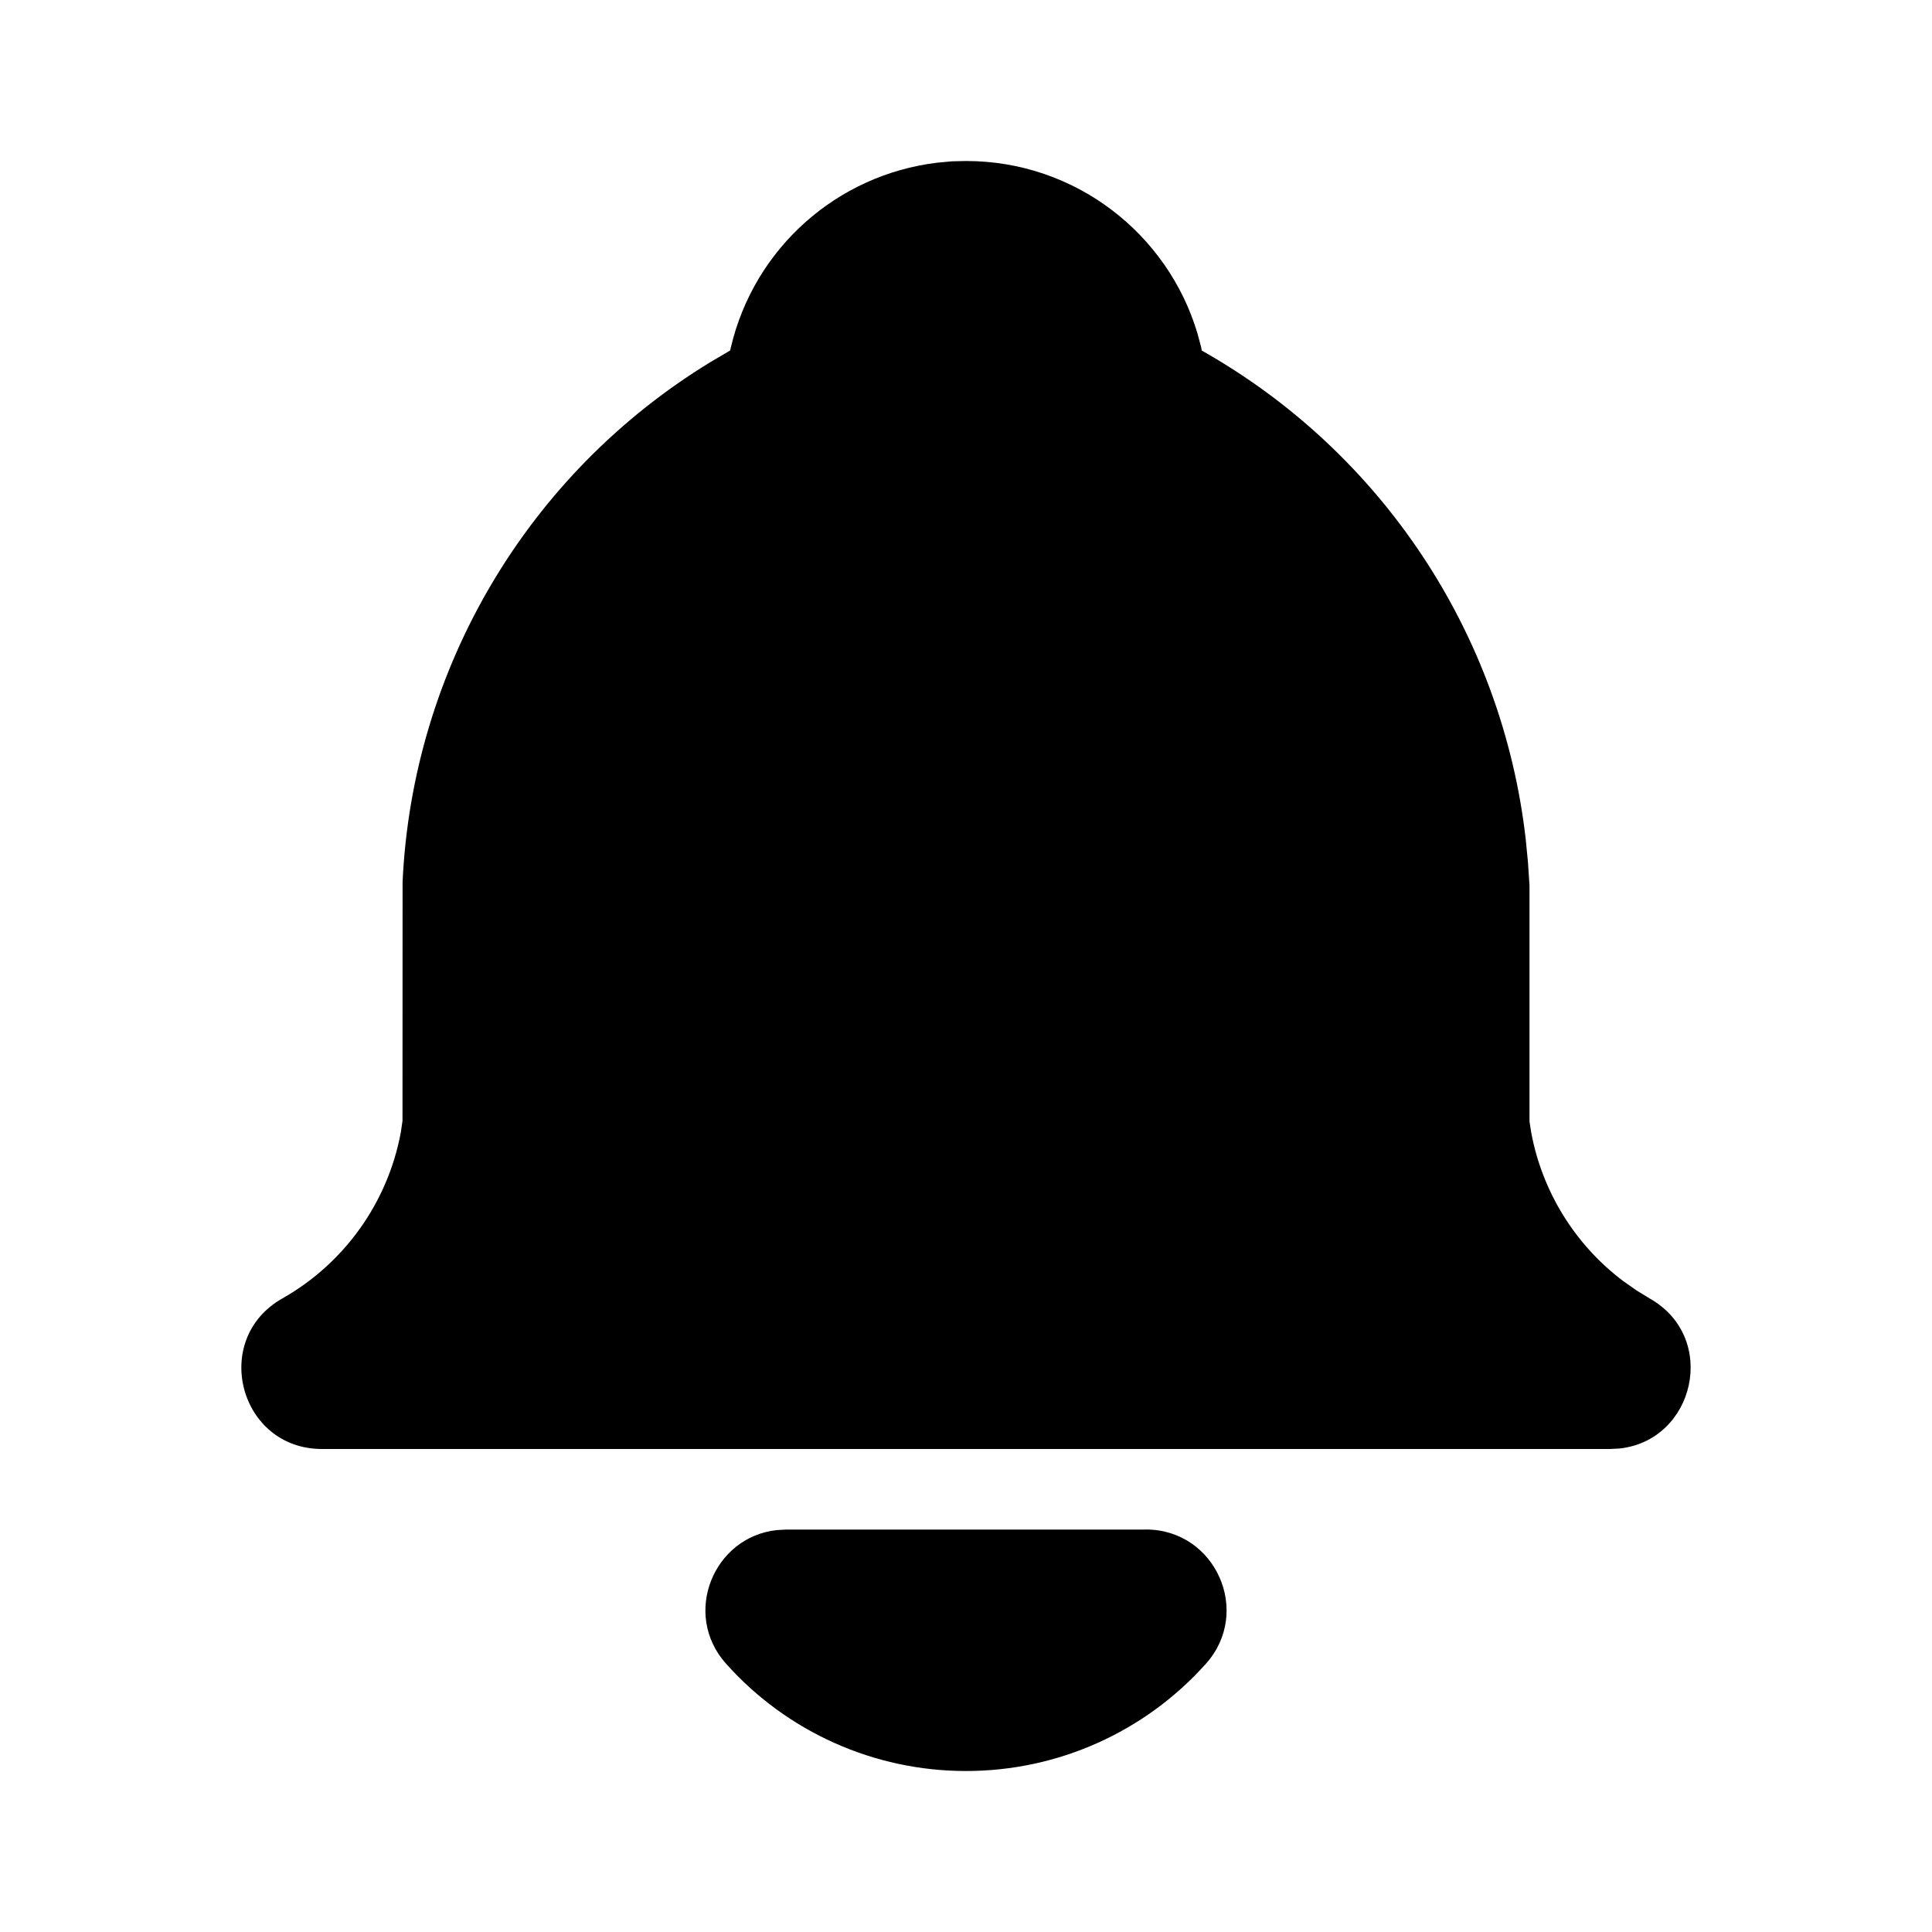
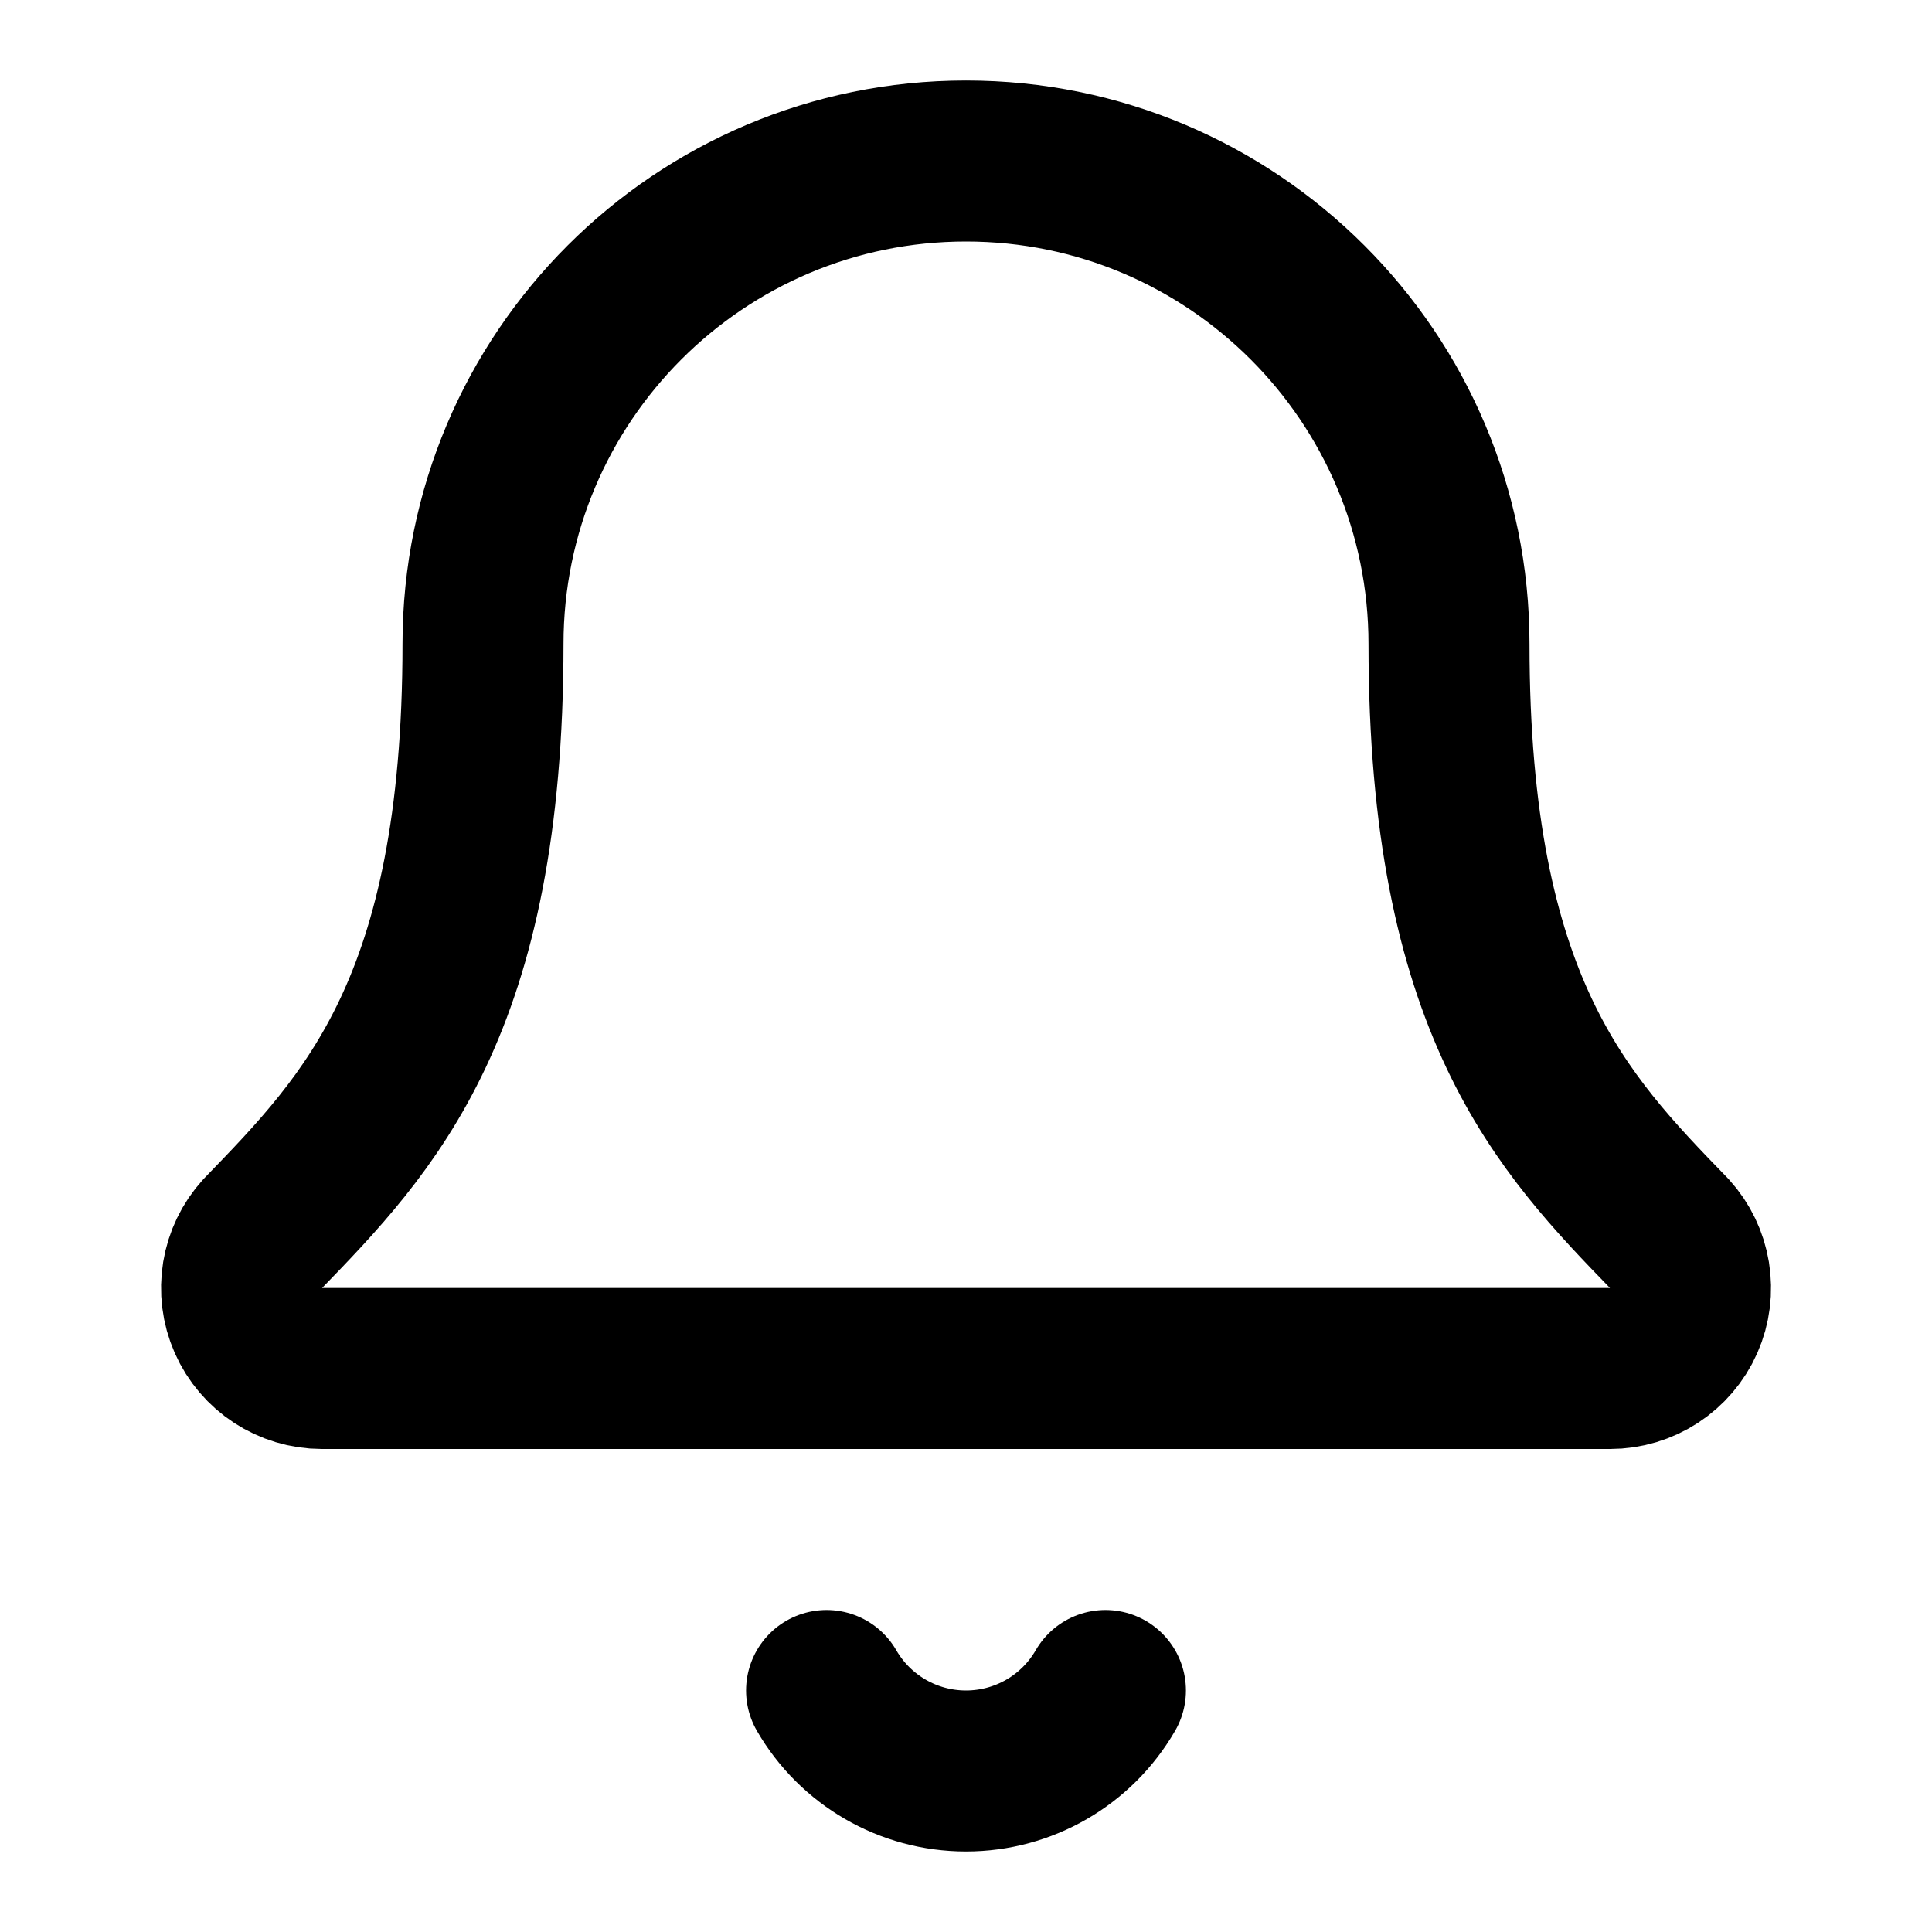
- <svg xmlns="http://www.w3.org/2000/svg" fill="currentColor" viewBox="0 0 24 24">
-   <path d="m14.235 19c0.865 0 1.322 1.024 0.745 1.668a3.992 3.992 0 0 1-2.98 1.332 3.992 3.992 0 0 1-2.98-1.332c-0.552-0.616-0.158-1.579 0.634-1.661l0.11-6e-3h4.471z" />
-   <path d="M12 2c1.358 0 2.506 .903 2.875 2.141l.046 .171l.008 .043a8.013 8.013 0 0 1 4.024 6.069l.028 .287l.019 .289v2.931l.021 .136a3 3 0 0 0 1.143 1.847l.167 .117l.162 .099c.86 .487 .56 1.766 -.377 1.864l-.116 .006h-16c-1.028 0 -1.387 -1.364 -.493 -1.87a3 3 0 0 0 1.472 -2.063l.021 -.143l.001 -2.97a8 8 0 0 1 3.821 -6.454l.248 -.146l.01 -.043a3.003 3.003 0 0 1 2.562 -2.29l.182 -.017l.176 -.004z" />
+ <svg xmlns="http://www.w3.org/2000/svg" width="24" height="24" viewBox="0 0 24 24" fill="none" stroke="currentColor" stroke-width="2" stroke-linecap="round" stroke-linejoin="round">
+   <path d="M10.268 21a2 2 0 0 0 3.464 0" />
+   <path d="M3.262 15.326A1 1 0 0 0 4 17h16a1 1 0 0 0 .74-1.673C19.41 13.956 18 12.499 18 8A6 6 0 0 0 6 8c0 4.499-1.411 5.956-2.738 7.326" />
</svg>
